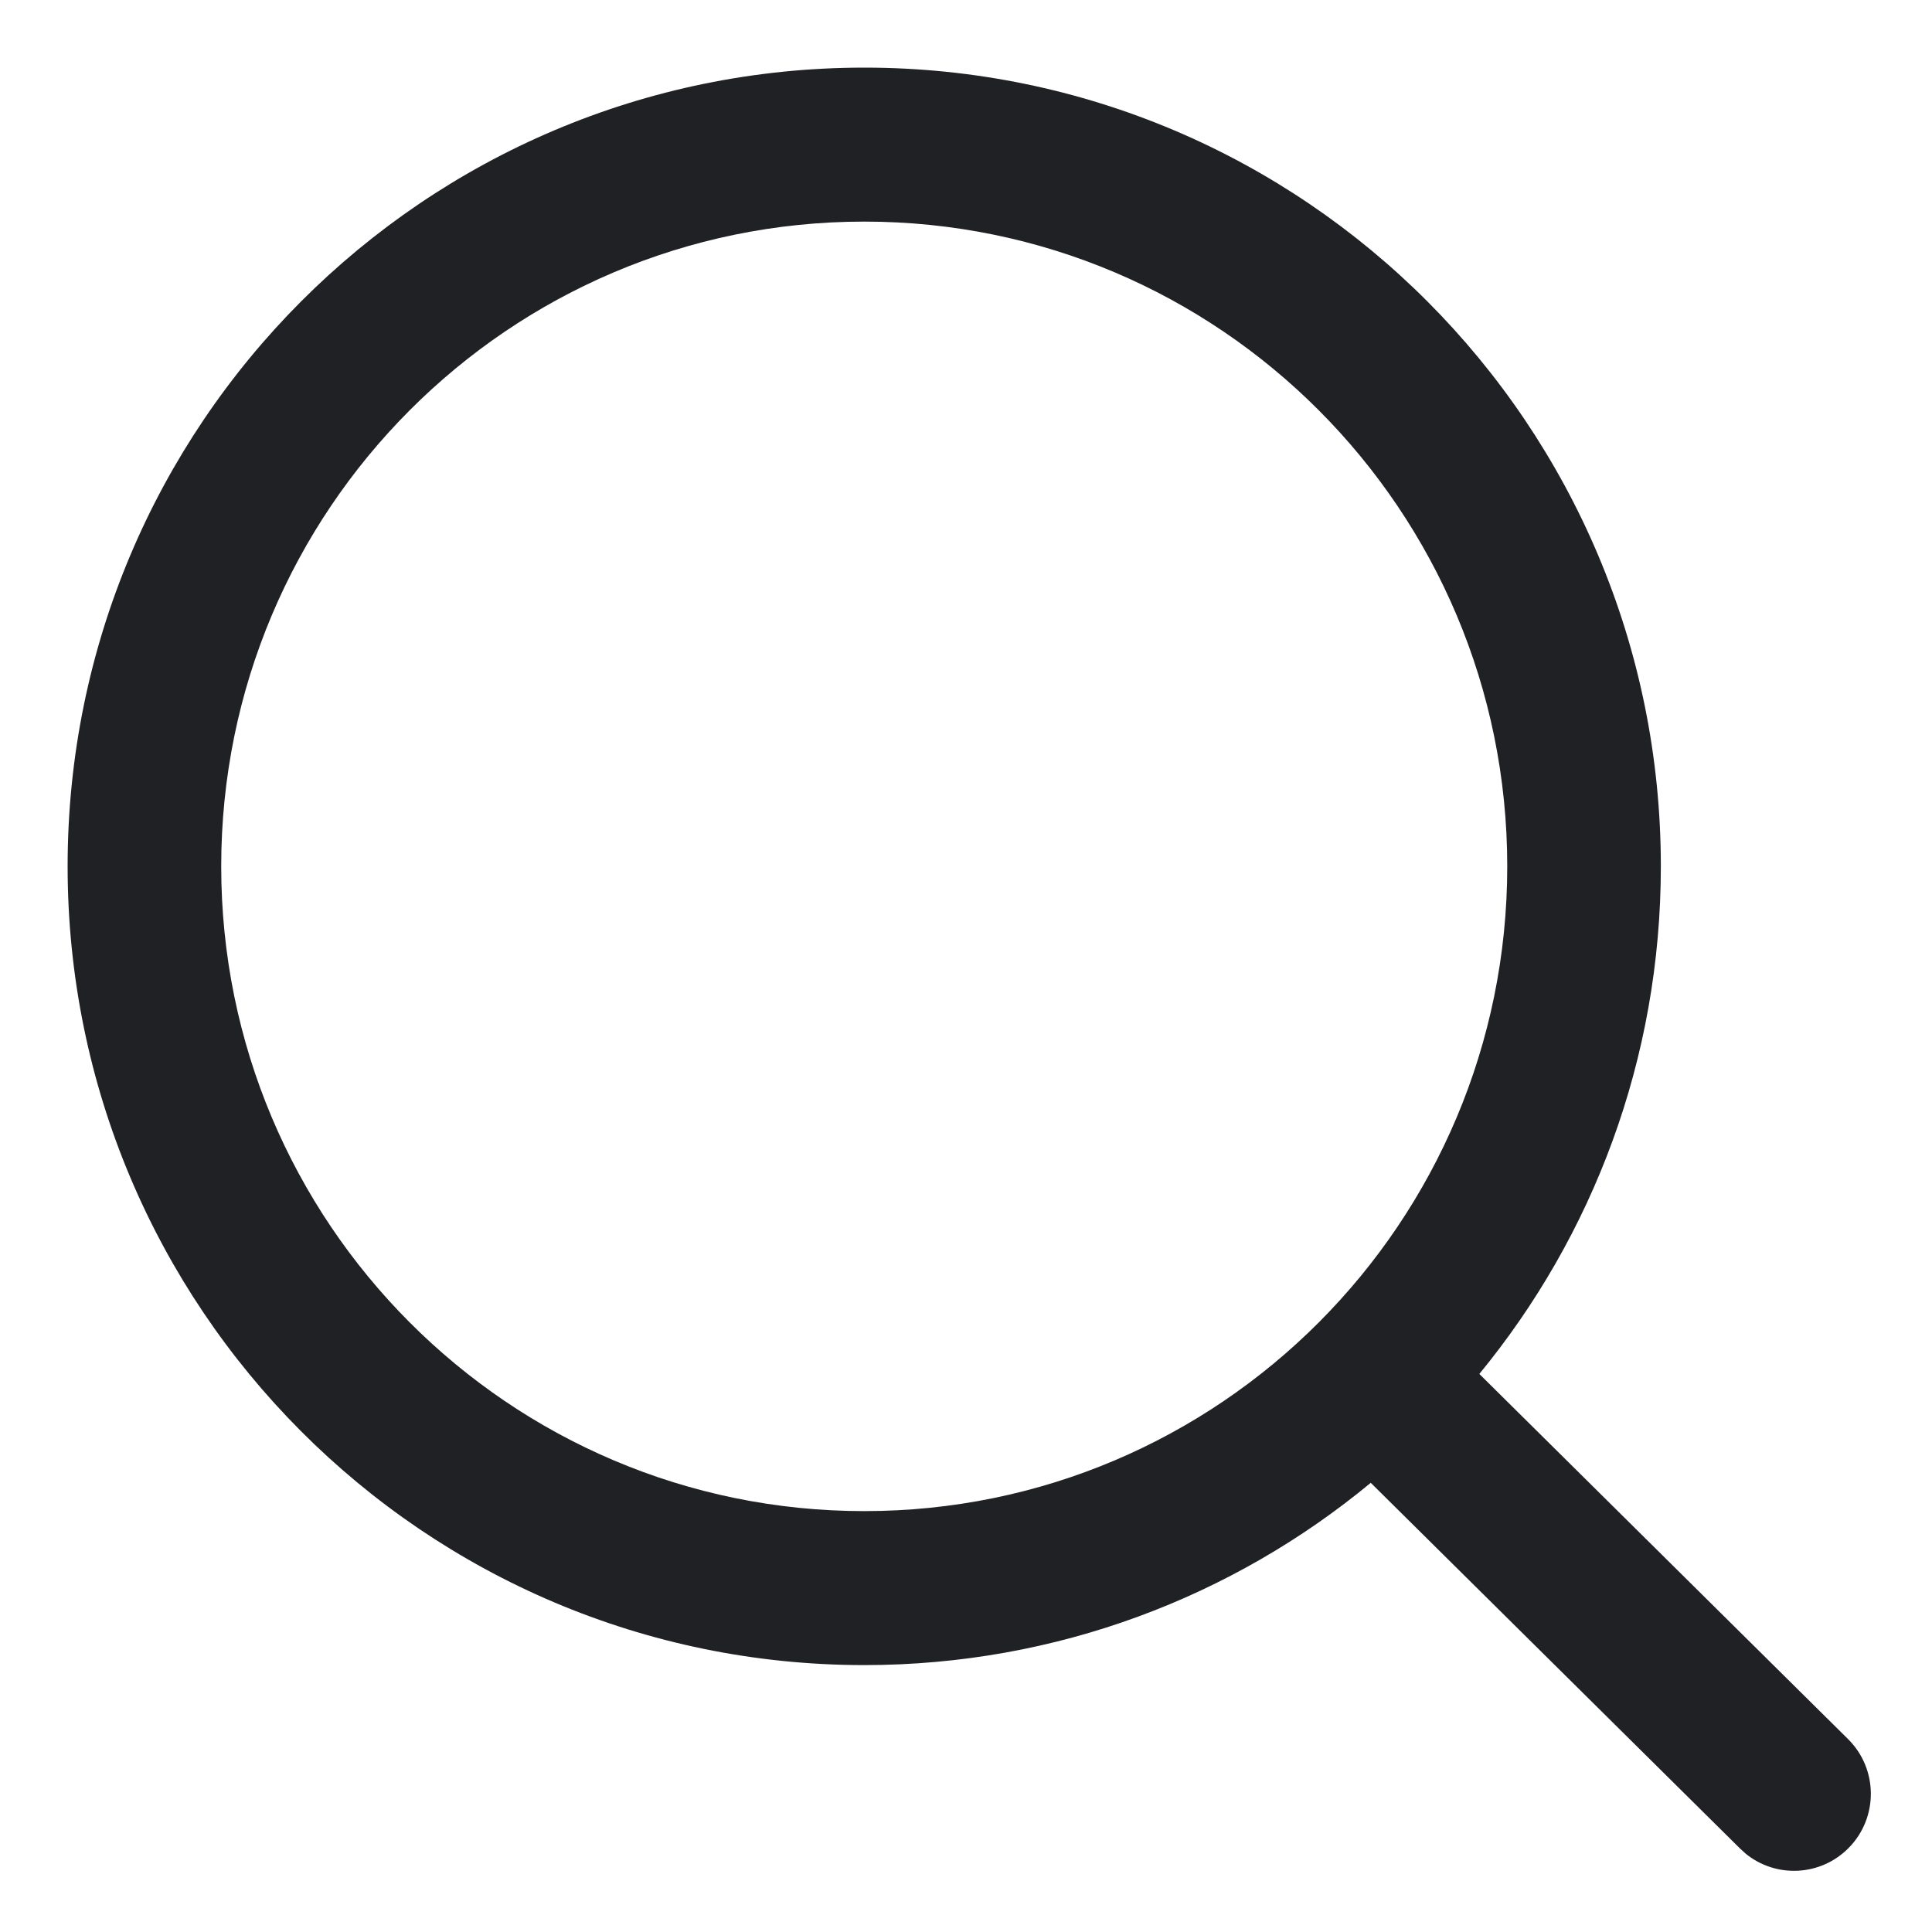
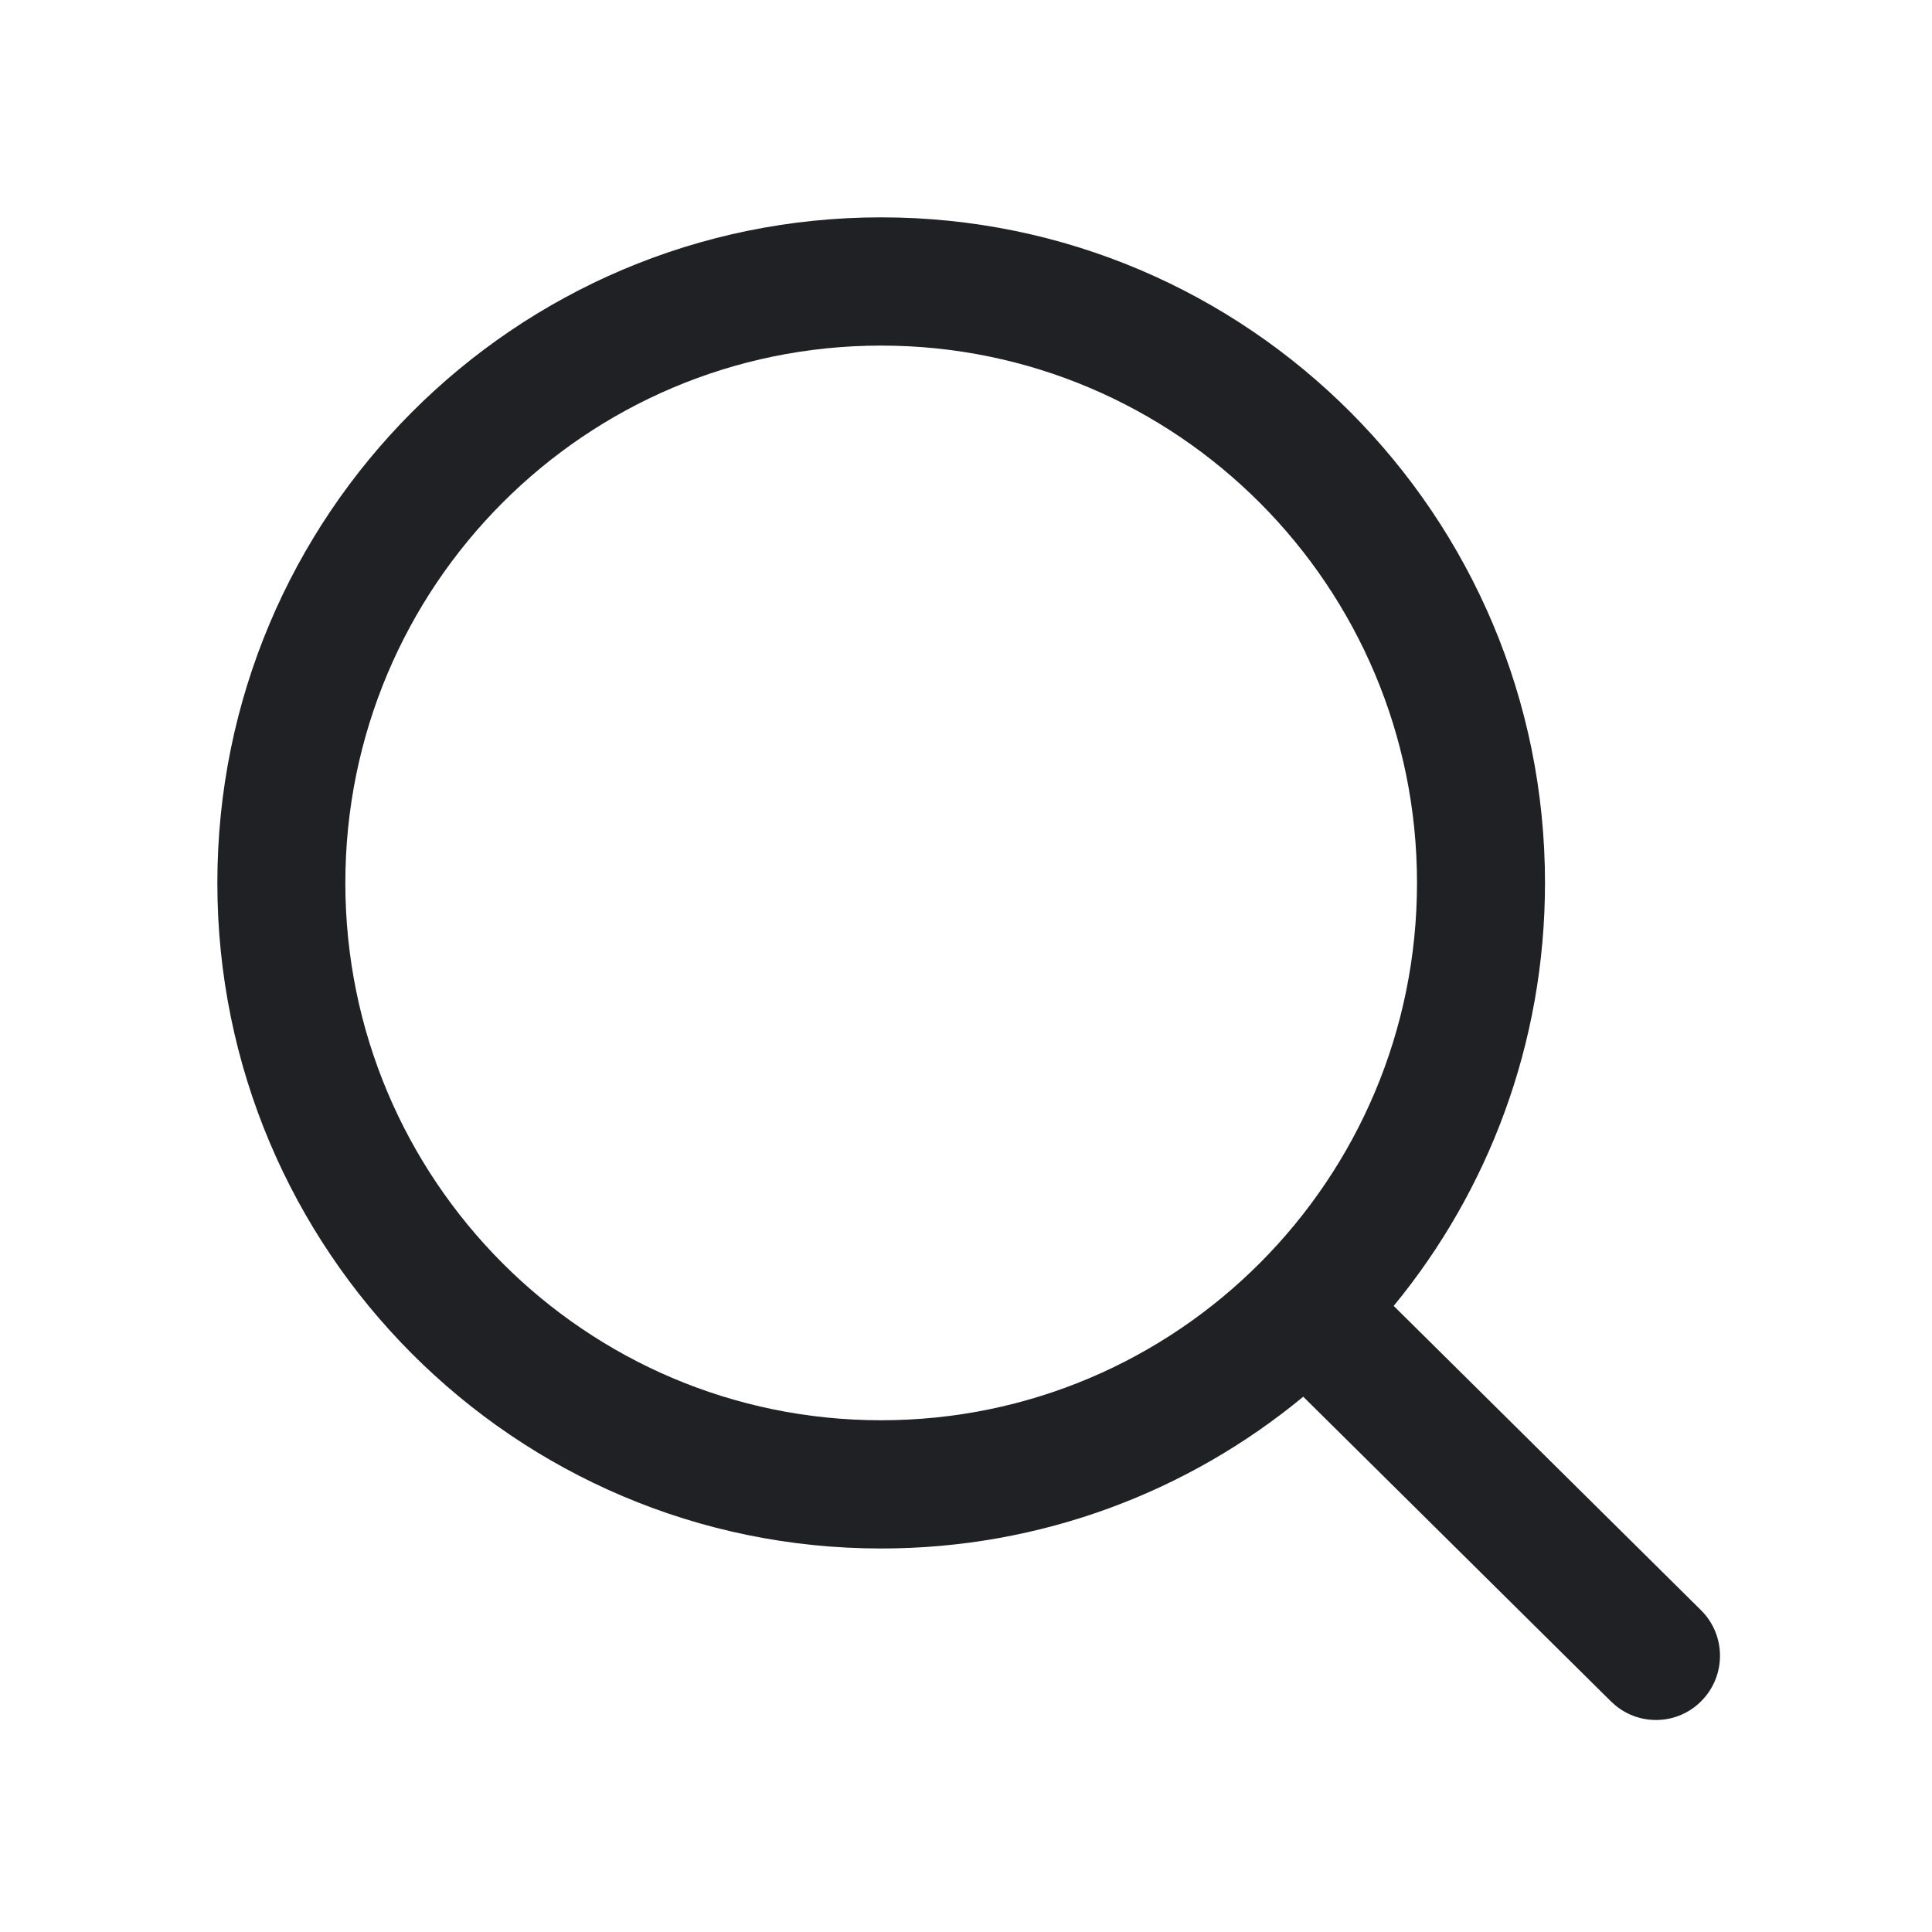
- <svg xmlns="http://www.w3.org/2000/svg" width="20" height="20" viewBox="0 0 20 20" fill="none">
-   <path fill-rule="evenodd" clip-rule="evenodd" d="M8.947 0.7C4.392 0.7 0.7 4.402 0.7 8.968C0.7 13.535 4.392 17.237 8.947 17.237C10.938 17.237 12.765 16.529 14.19 15.35L18.014 19.137L18.07 19.188C18.384 19.445 18.847 19.424 19.137 19.13C19.446 18.817 19.443 18.312 19.131 18.003L15.314 14.223C16.488 12.794 17.193 10.964 17.193 8.968C17.193 4.402 13.501 0.7 8.947 0.7ZM8.947 2.294C12.623 2.294 15.603 5.282 15.603 8.968C15.603 12.655 12.623 15.643 8.947 15.643C5.27 15.643 2.29 12.655 2.29 8.968C2.29 5.282 5.27 2.294 8.947 2.294Z" fill="#202124" />
+ <svg xmlns="http://www.w3.org/2000/svg" width="16" height="16" viewBox="0 0 16 16" fill="none">
+   <path fill-rule="evenodd" clip-rule="evenodd" d="M7.297 1.8C4.261 1.8 1.8 4.268 1.8 7.312C1.8 10.356 4.261 12.824 7.297 12.824C8.625 12.824 9.843 12.352 10.793 11.567L13.342 14.091L13.38 14.125C13.589 14.296 13.898 14.283 14.091 14.086C14.297 13.877 14.295 13.541 14.087 13.335L11.542 10.815C12.325 9.863 12.795 8.642 12.795 7.312C12.795 4.268 10.334 1.8 7.297 1.8ZM7.297 2.862C9.748 2.862 11.735 4.855 11.735 7.312C11.735 9.77 9.748 11.762 7.297 11.762C4.846 11.762 2.86 9.77 2.86 7.312C2.86 4.855 4.846 2.862 7.297 2.862Z" fill="#202124" />
</svg>
